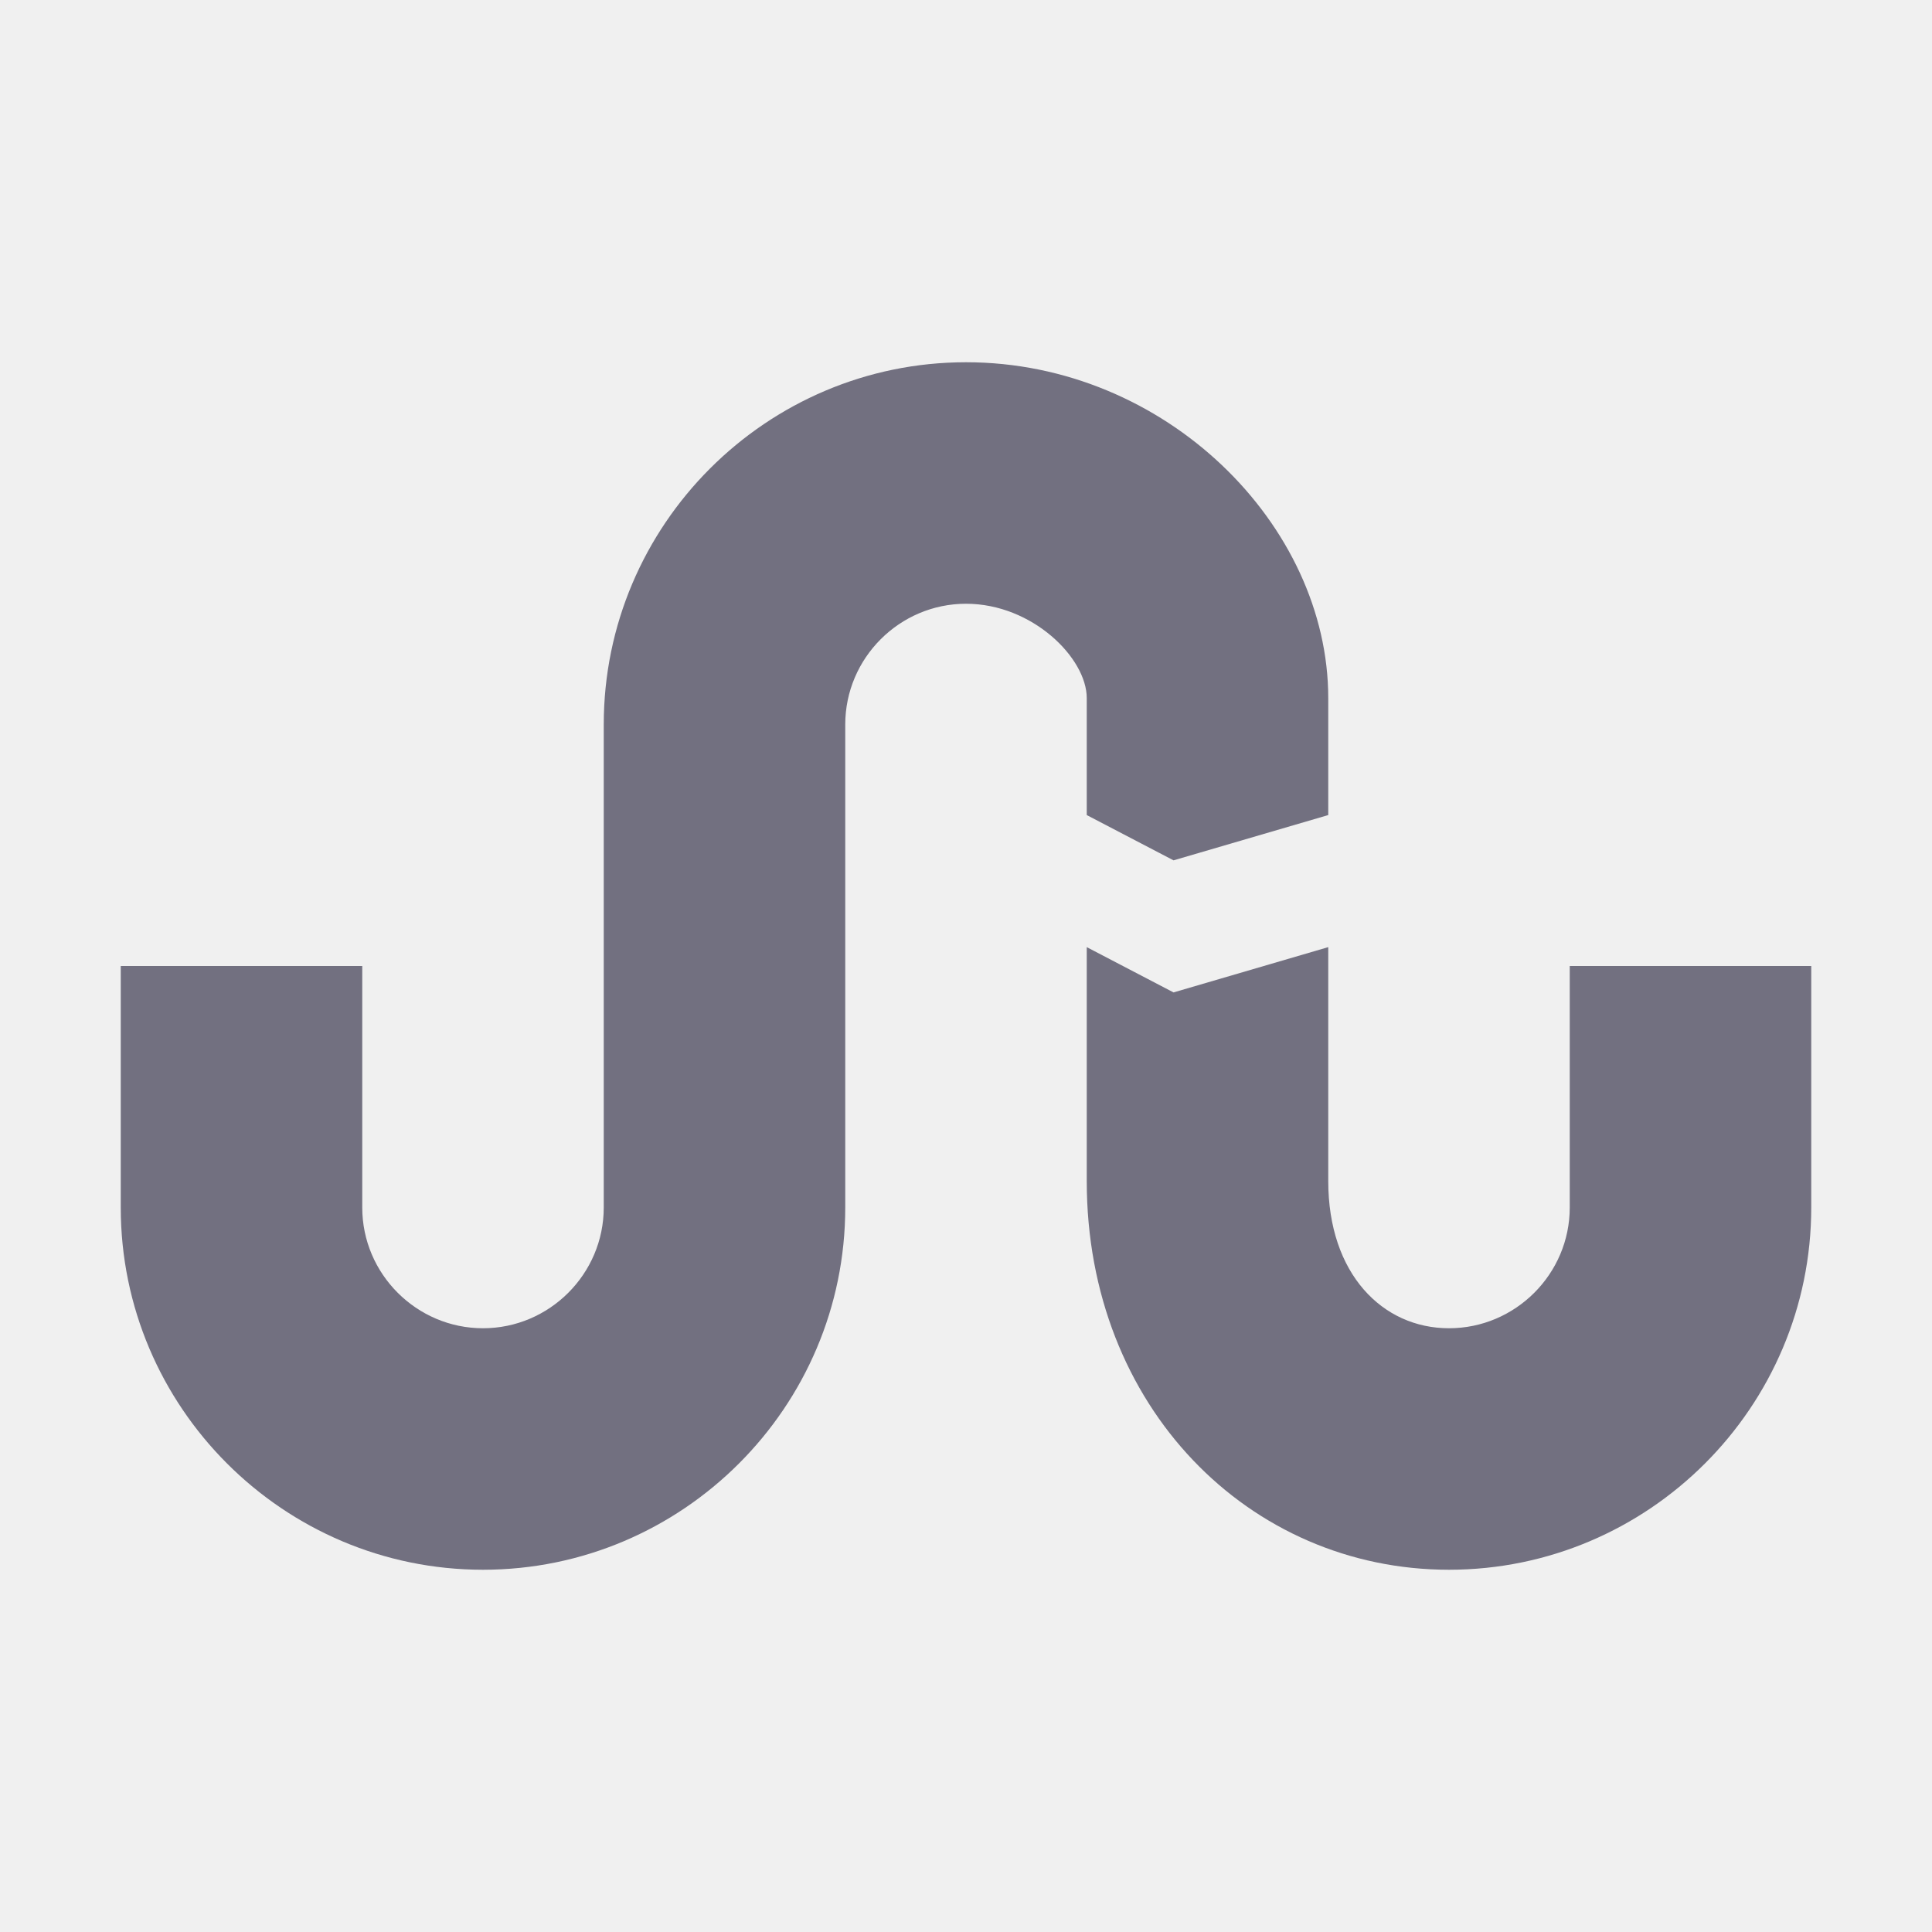
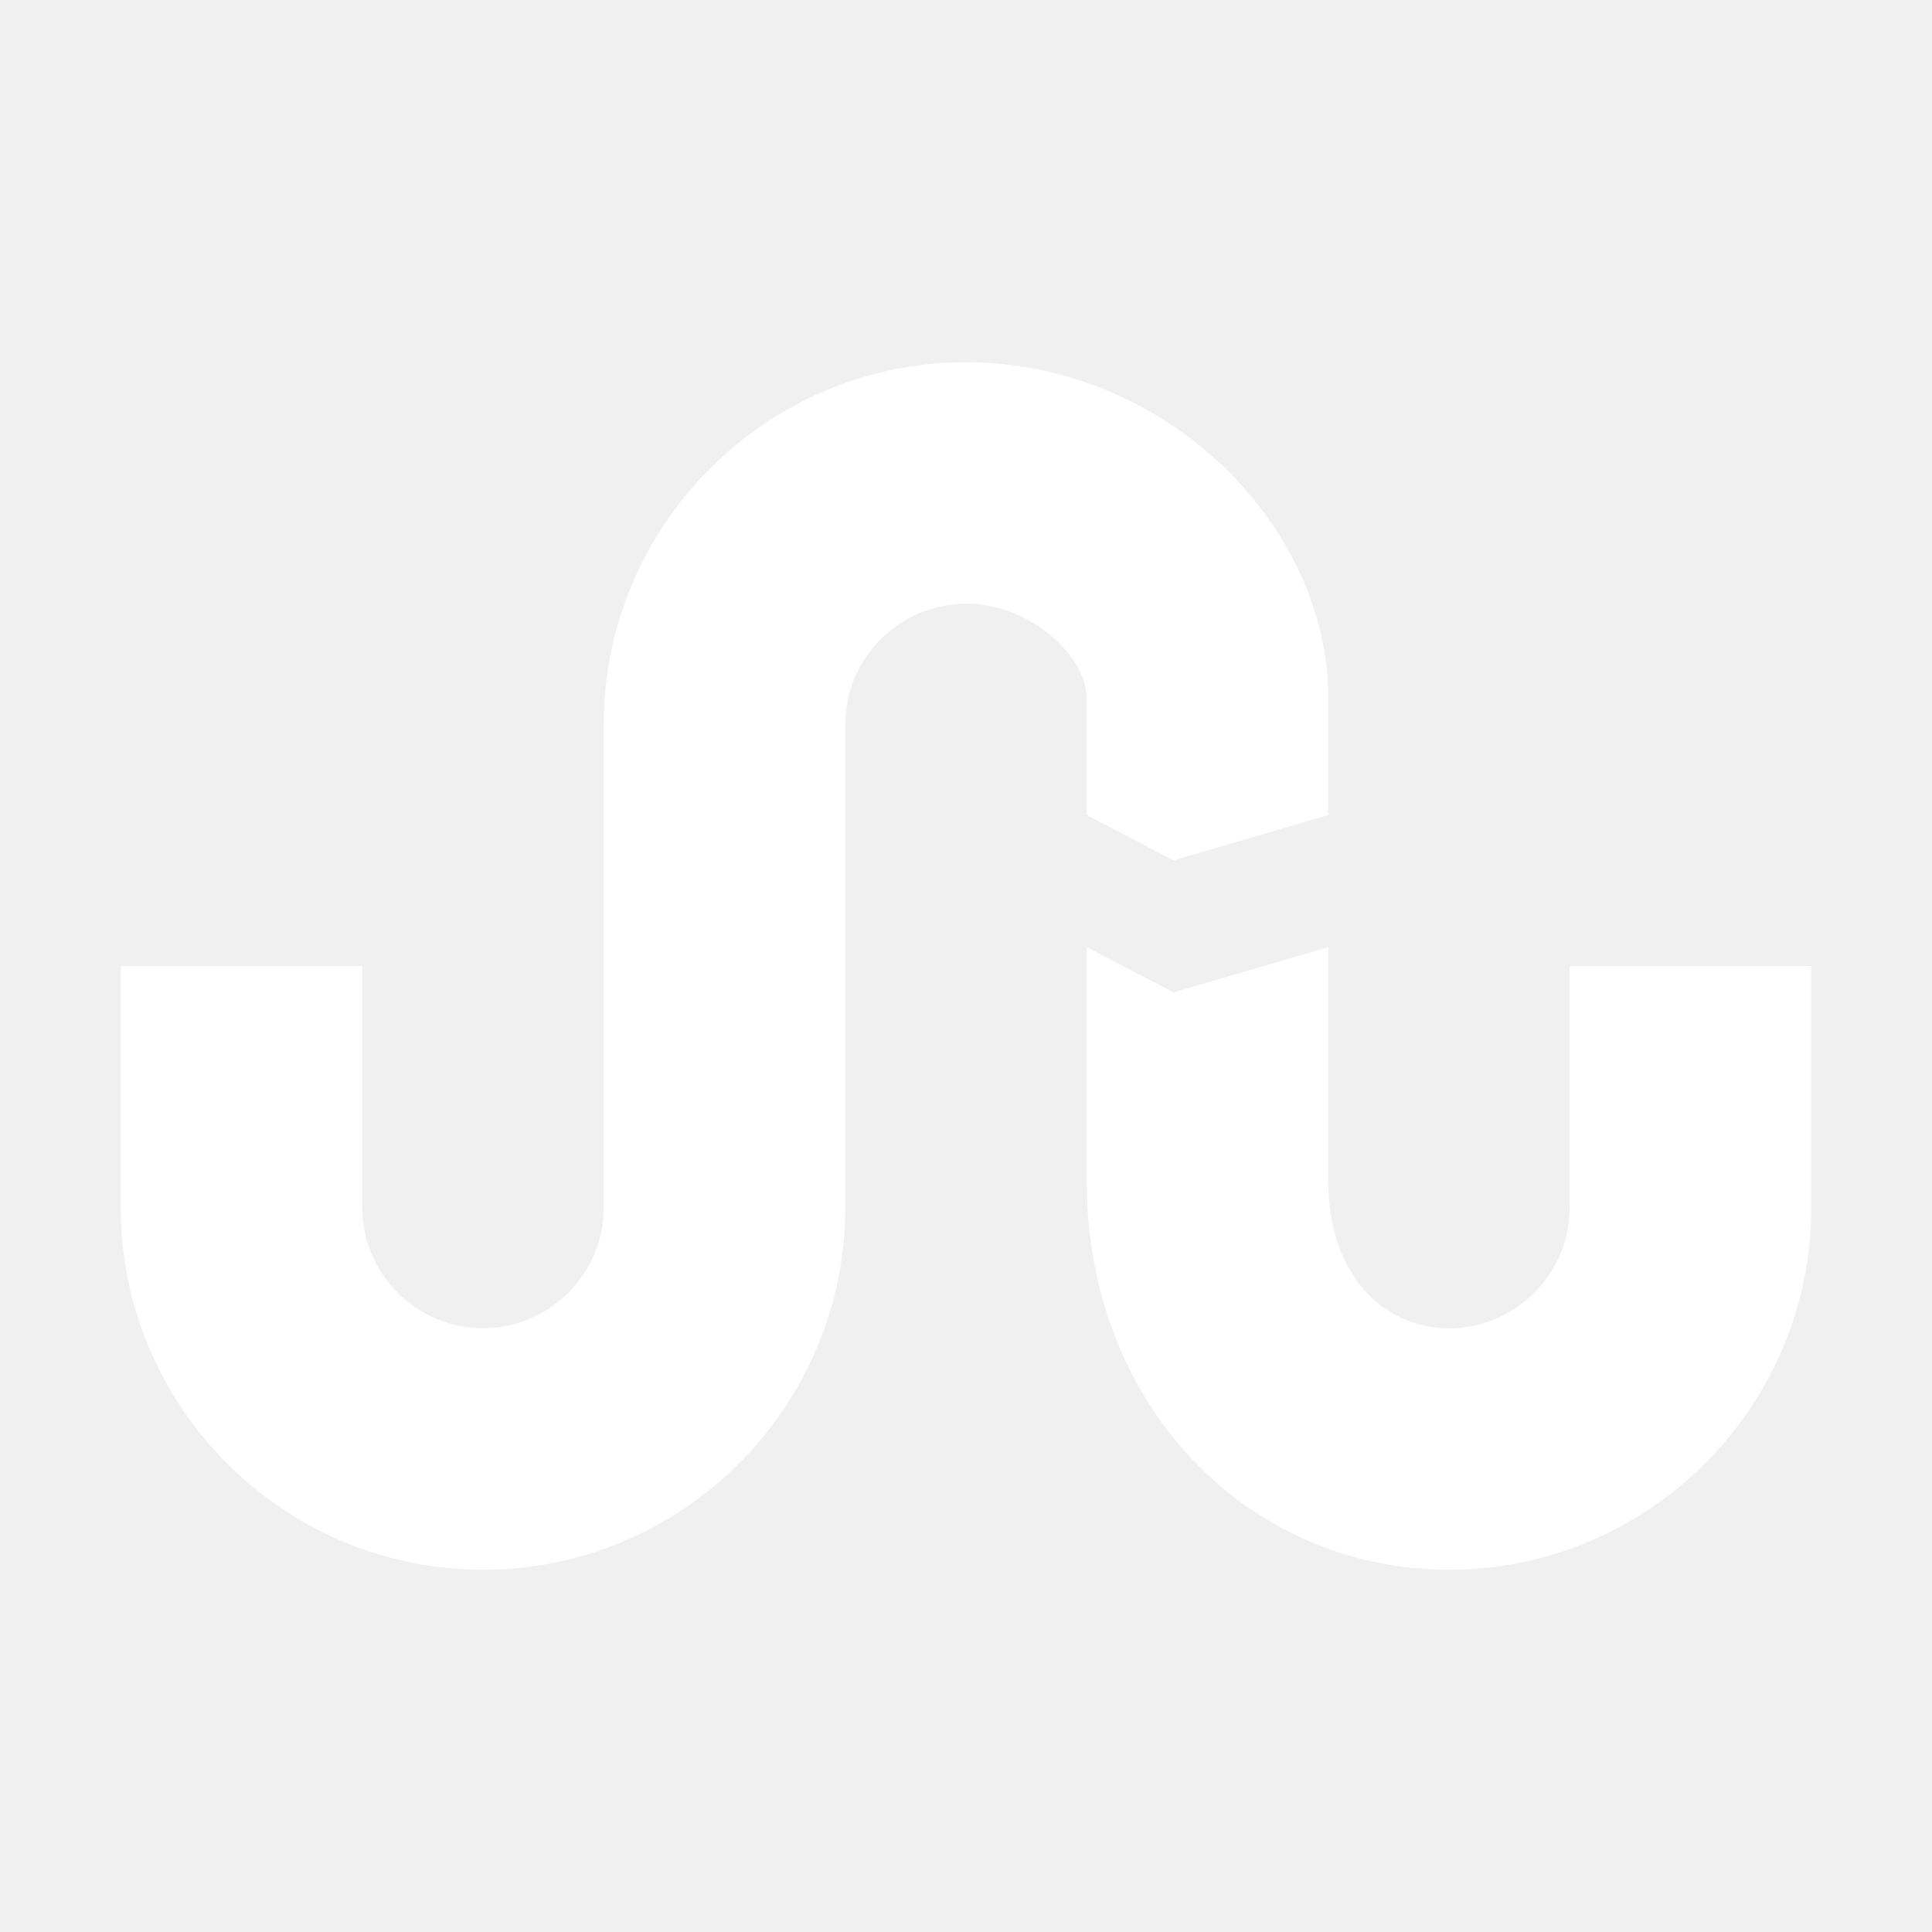
<svg xmlns="http://www.w3.org/2000/svg" version="1.1" width="512" height="512" viewBox="0 0 512 512">
  <g id="icomoon-ignore">
</g>
-   <path fill="#727080" d="M256 160c-17.6 0-32 14.4-32 32v128c0 52.9-43.1 96-96 96s-96-43.1-96-96v-64h64v64c0 17.6 14.4 32 32 32s32-14.4 32-32v-128c0-52.9 43.1-96 96-96s96 43.1 96 89v31l-41 12-23-12v-31c0-10.6-14.4-25-32-25z">
+   <path fill="#fff" d="M256 160c-17.6 0-32 14.4-32 32v128c0 52.9-43.1 96-96 96s-96-43.1-96-96v-64h64v64c0 17.6 14.4 32 32 32s32-14.4 32-32v-128c0-52.9 43.1-96 96-96s96 43.1 96 89v31l-41 12-23-12v-31c0-10.6-14.4-25-32-25z">
</path>
-   <path fill="#727080" d="M480 320c0 52.9-43.1 96-96 96s-96-43.1-96-103v-62l23 12 41-12v62c0 24.6 14.4 39 32 39s32-14.4 32-32v-64h64v64z" />
+   <path fill="#fff" d="M480 320c0 52.9-43.1 96-96 96s-96-43.1-96-103v-62l23 12 41-12v62c0 24.6 14.4 39 32 39s32-14.4 32-32v-64h64v64z" />
</svg>
